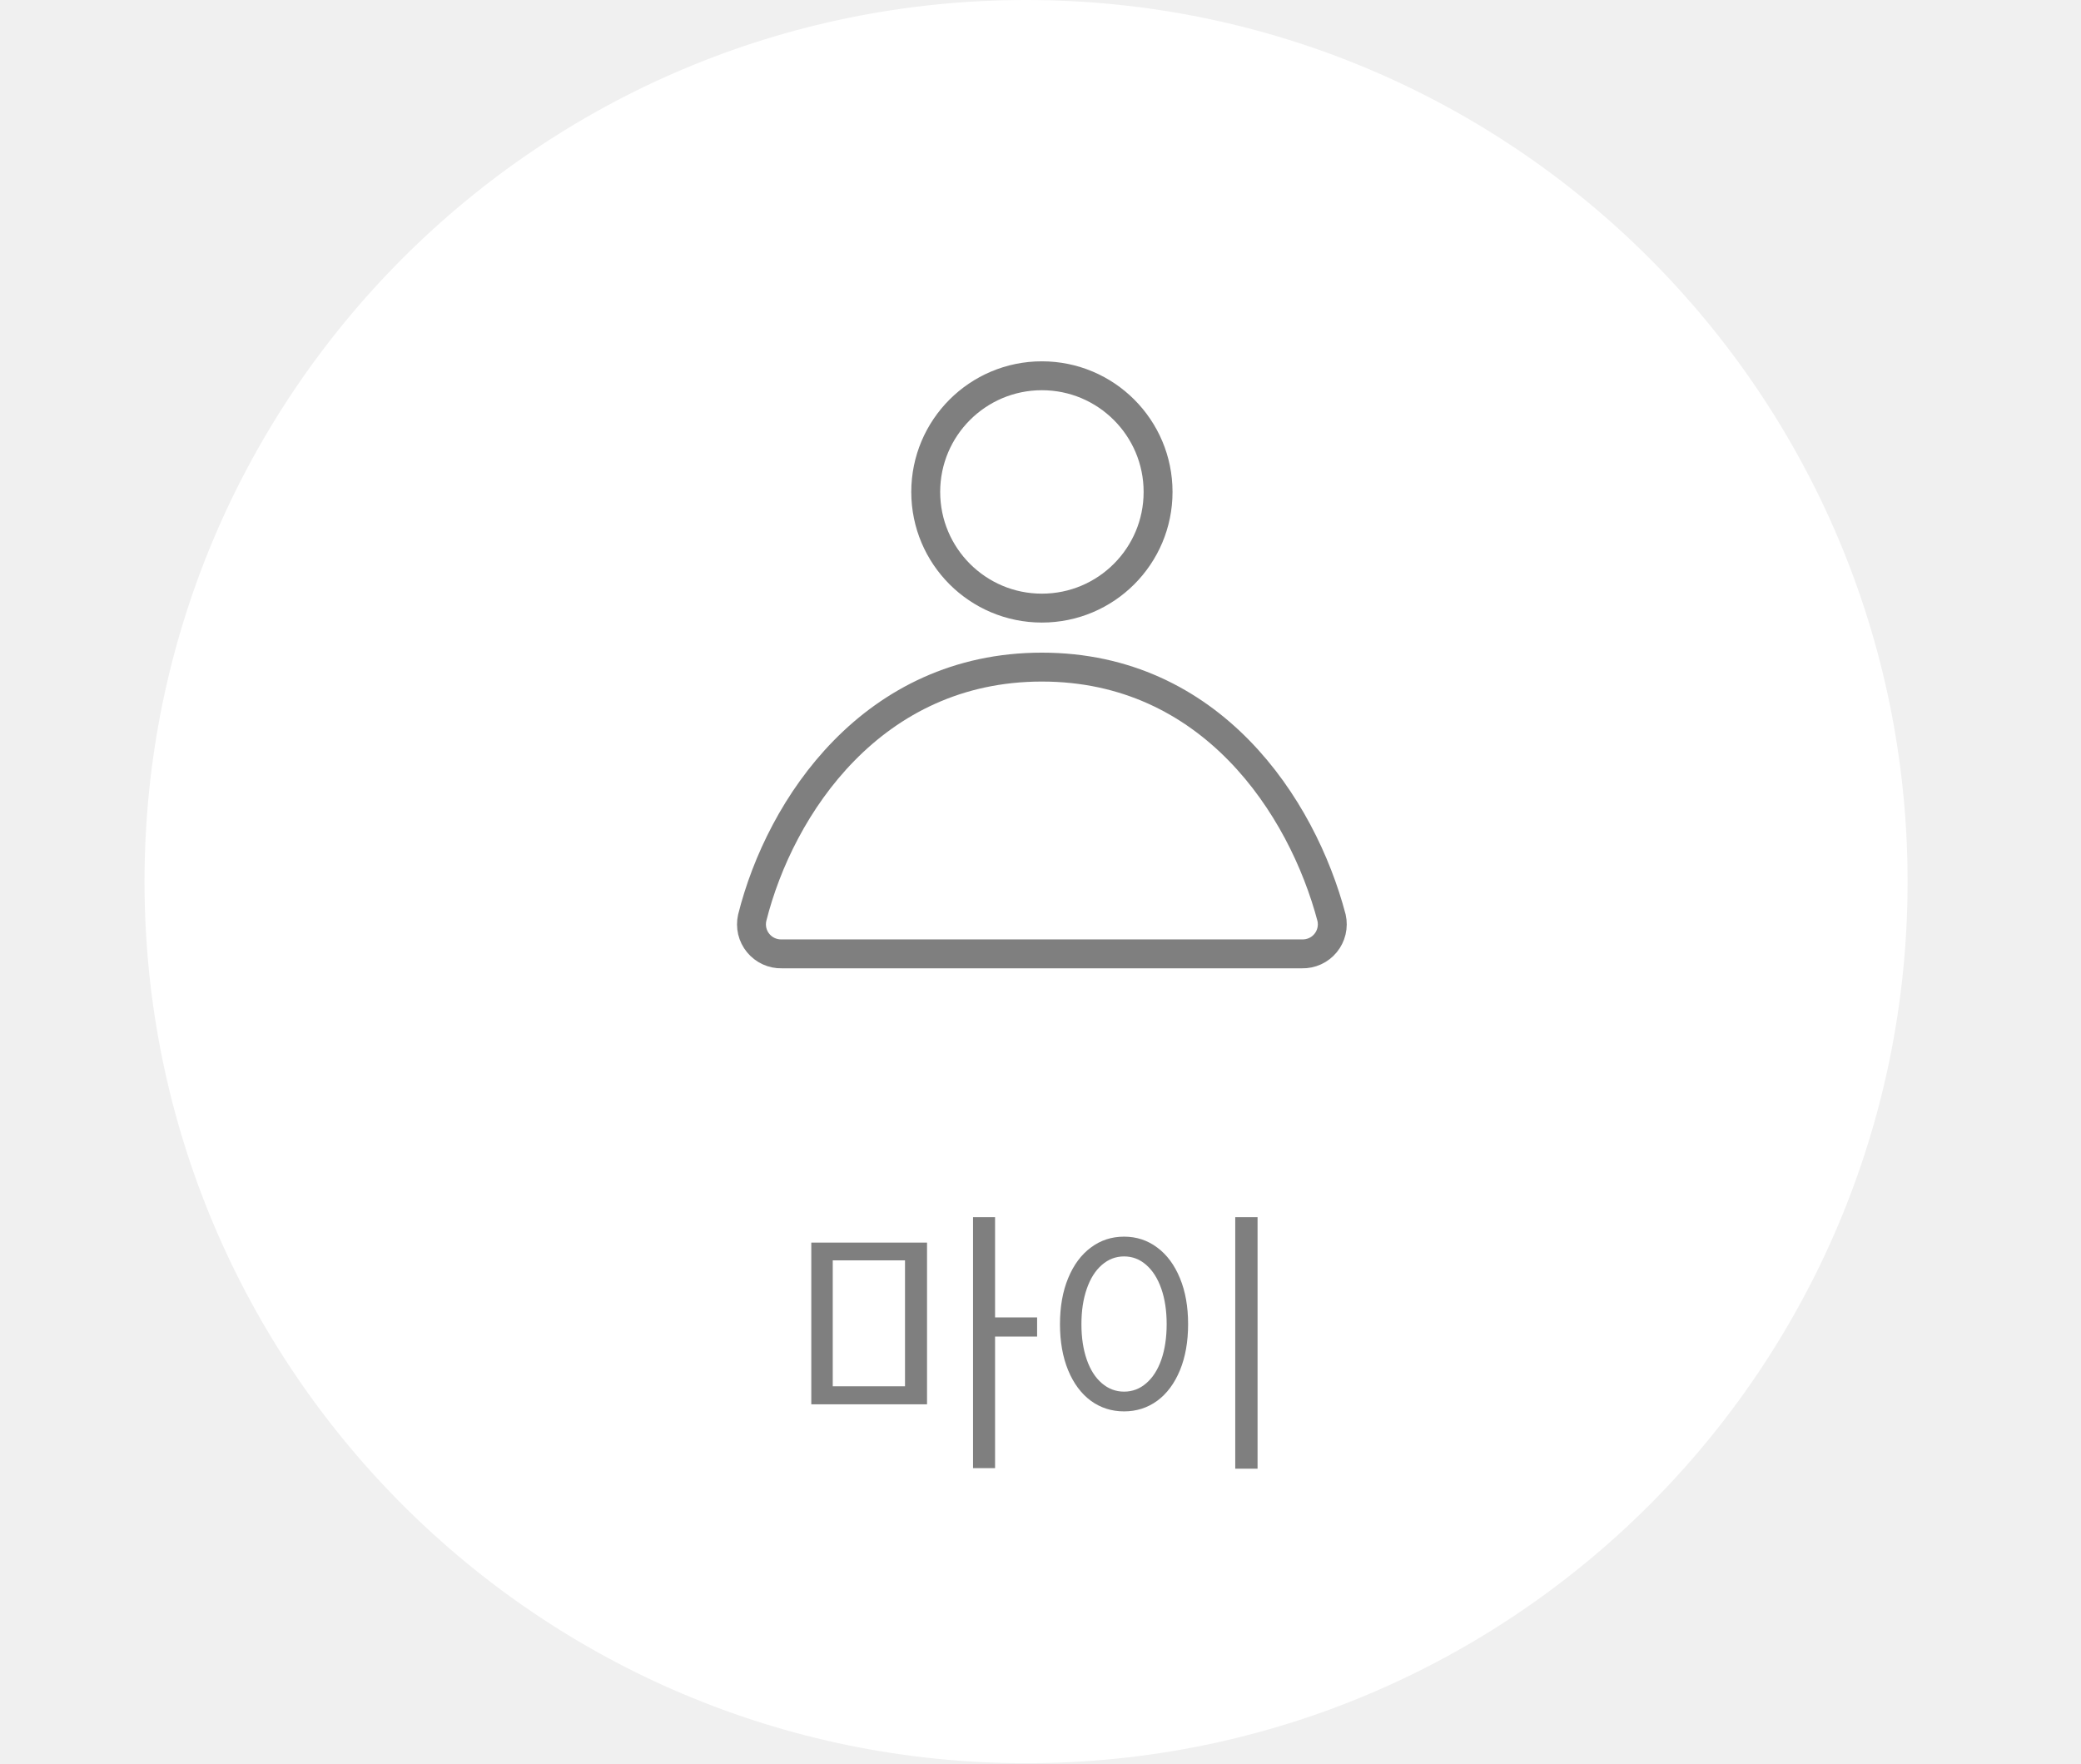
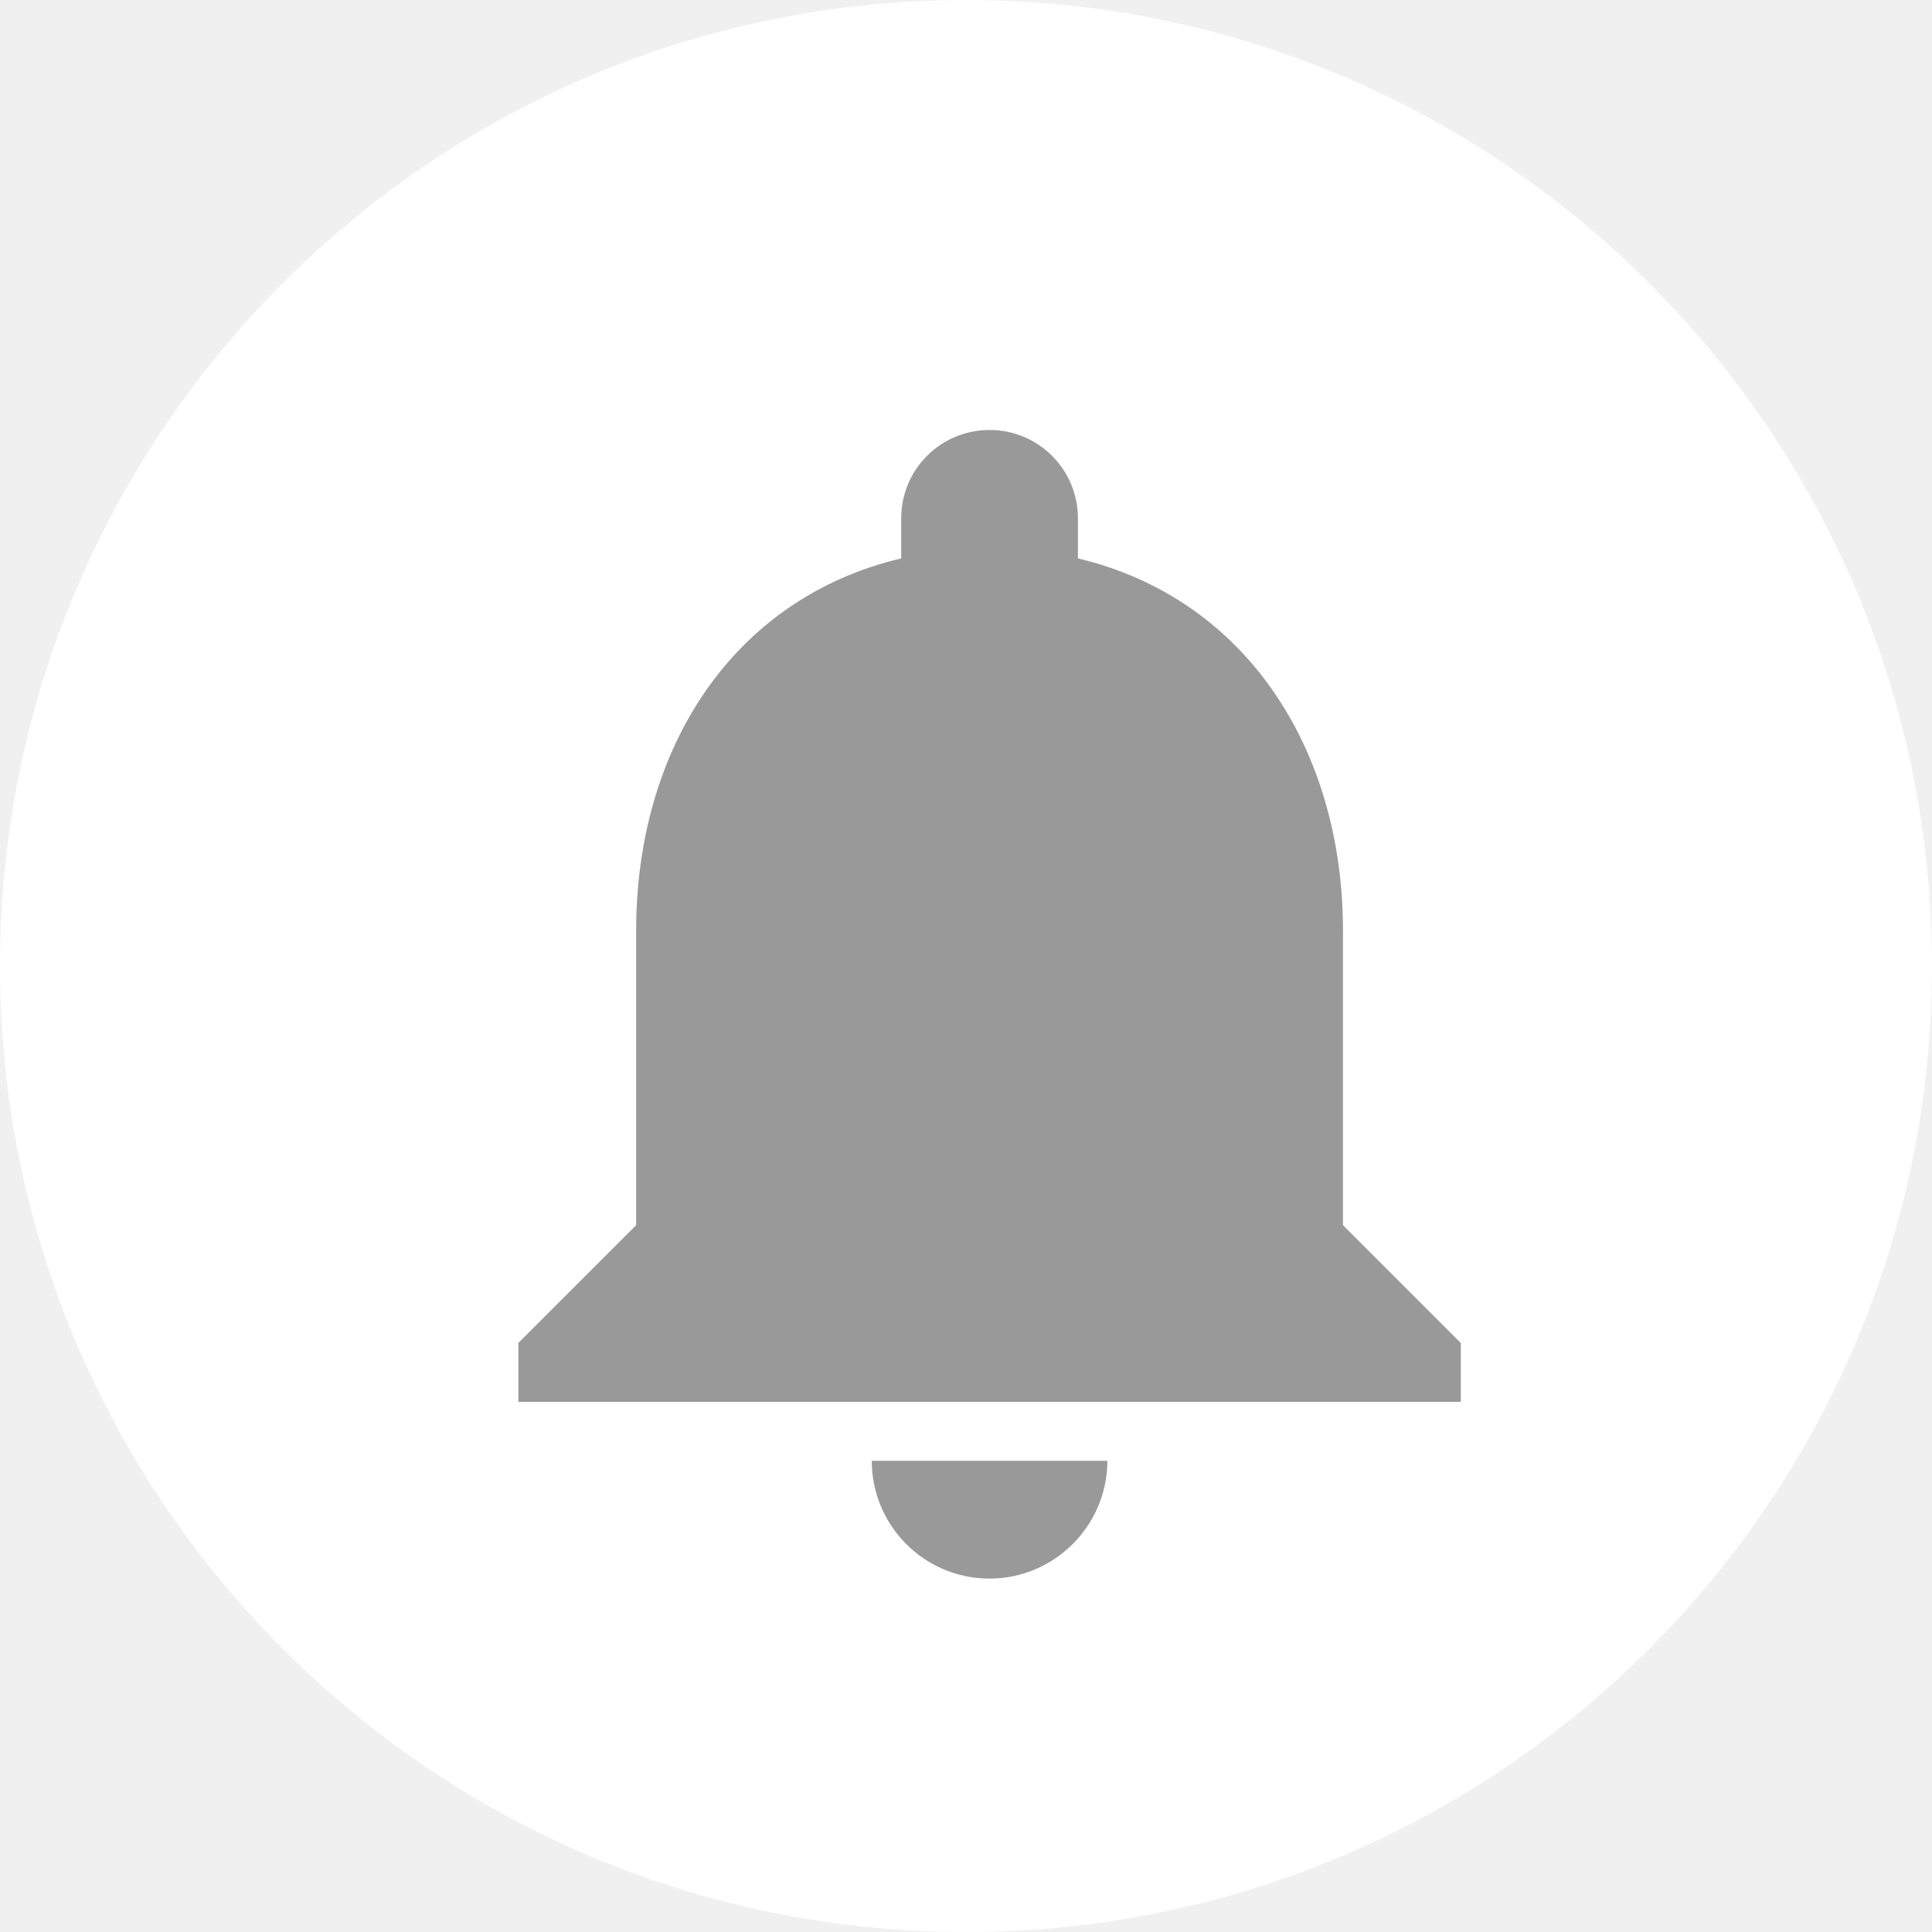
- <svg xmlns="http://www.w3.org/2000/svg" width="72" height="61" viewBox="0 0 72 61" fill="none">
-   <circle cx="35.5" cy="30.5" r="30.5" fill="white" />
-   <g opacity="0.5">
-     <g clip-path="url(#clip0_4883_4885)">
-       <path d="M36.048 21.038C38.268 21.038 40.068 19.239 40.068 17.019C40.068 14.799 38.268 13 36.048 13C33.829 13 32.029 14.799 32.029 17.019C32.029 19.239 33.829 21.038 36.048 21.038Z" stroke="black" stroke-linecap="square" stroke-linejoin="round" />
-       <path d="M45.049 33C45.204 33.004 45.358 32.972 45.5 32.907C45.641 32.842 45.766 32.746 45.864 32.626C45.963 32.506 46.032 32.365 46.068 32.214C46.104 32.062 46.105 31.905 46.071 31.753C45.049 27.881 41.892 23.079 36.048 23.079C30.204 23.079 26.996 27.881 26.025 31.753C25.991 31.905 25.992 32.062 26.027 32.214C26.063 32.365 26.133 32.506 26.232 32.626C26.33 32.746 26.455 32.842 26.596 32.907C26.737 32.972 26.891 33.004 27.047 33H36.048H45.049Z" stroke="black" stroke-linejoin="round" />
-     </g>
-     <path d="M32.074 48.584H28.07V42.988H32.074V48.584ZM31.312 47.959V43.603H28.812V47.959H31.312ZM33.666 42.109H34.428V45.576H35.883V46.24H34.428V50.791H33.666V42.109ZM43.51 50.81H42.738V42.109H43.51V50.81ZM36.674 45.81C36.674 45.205 36.768 44.675 36.957 44.219C37.146 43.76 37.408 43.407 37.743 43.159C38.078 42.908 38.461 42.783 38.891 42.783C39.32 42.783 39.703 42.908 40.038 43.159C40.373 43.407 40.635 43.76 40.824 44.219C41.013 44.675 41.107 45.205 41.107 45.81C41.107 46.416 41.013 46.948 40.824 47.407C40.635 47.863 40.373 48.215 40.038 48.462C39.703 48.706 39.32 48.828 38.891 48.828C38.461 48.828 38.078 48.706 37.743 48.462C37.408 48.215 37.146 47.863 36.957 47.407C36.768 46.948 36.674 46.416 36.674 45.81ZM37.416 45.81C37.416 46.276 37.478 46.686 37.602 47.041C37.725 47.393 37.899 47.664 38.124 47.856C38.349 48.048 38.604 48.145 38.891 48.145C39.18 48.145 39.436 48.048 39.657 47.856C39.882 47.664 40.056 47.393 40.18 47.041C40.303 46.686 40.365 46.276 40.365 45.81C40.365 45.345 40.303 44.937 40.18 44.585C40.056 44.23 39.882 43.955 39.657 43.76C39.436 43.565 39.18 43.467 38.891 43.467C38.604 43.467 38.349 43.565 38.124 43.76C37.899 43.955 37.725 44.23 37.602 44.585C37.478 44.94 37.416 45.348 37.416 45.81Z" fill="black" />
-   </g>
-   <defs>
-     <clipPath id="clip0_4883_4885">
-       <rect width="24" height="24" fill="white" transform="translate(24 11)" />
-     </clipPath>
-   </defs>
+ <svg xmlns="http://www.w3.org/2000/svg" width="41" height="41" viewBox="0 0 41 41" fill="none">
+   <circle cx="20.5" cy="20.5" r="20.5" fill="white" />
+   <path fill-rule="evenodd" clip-rule="evenodd" d="M21 33.5C22.375 33.5 23.5 32.375 23.5 31H18.5C18.5 32.375 19.613 33.5 21 33.5ZM28.5 26V19.75C28.5 15.912 26.45 12.7 22.875 11.85V11C22.875 9.963 22.038 9.125 21 9.125C19.962 9.125 19.125 9.963 19.125 11V11.85C15.537 12.7 13.5 15.9 13.5 19.75V26L11 28.5V29.75H31V28.5L28.5 26Z" fill="#999999" />
</svg>
